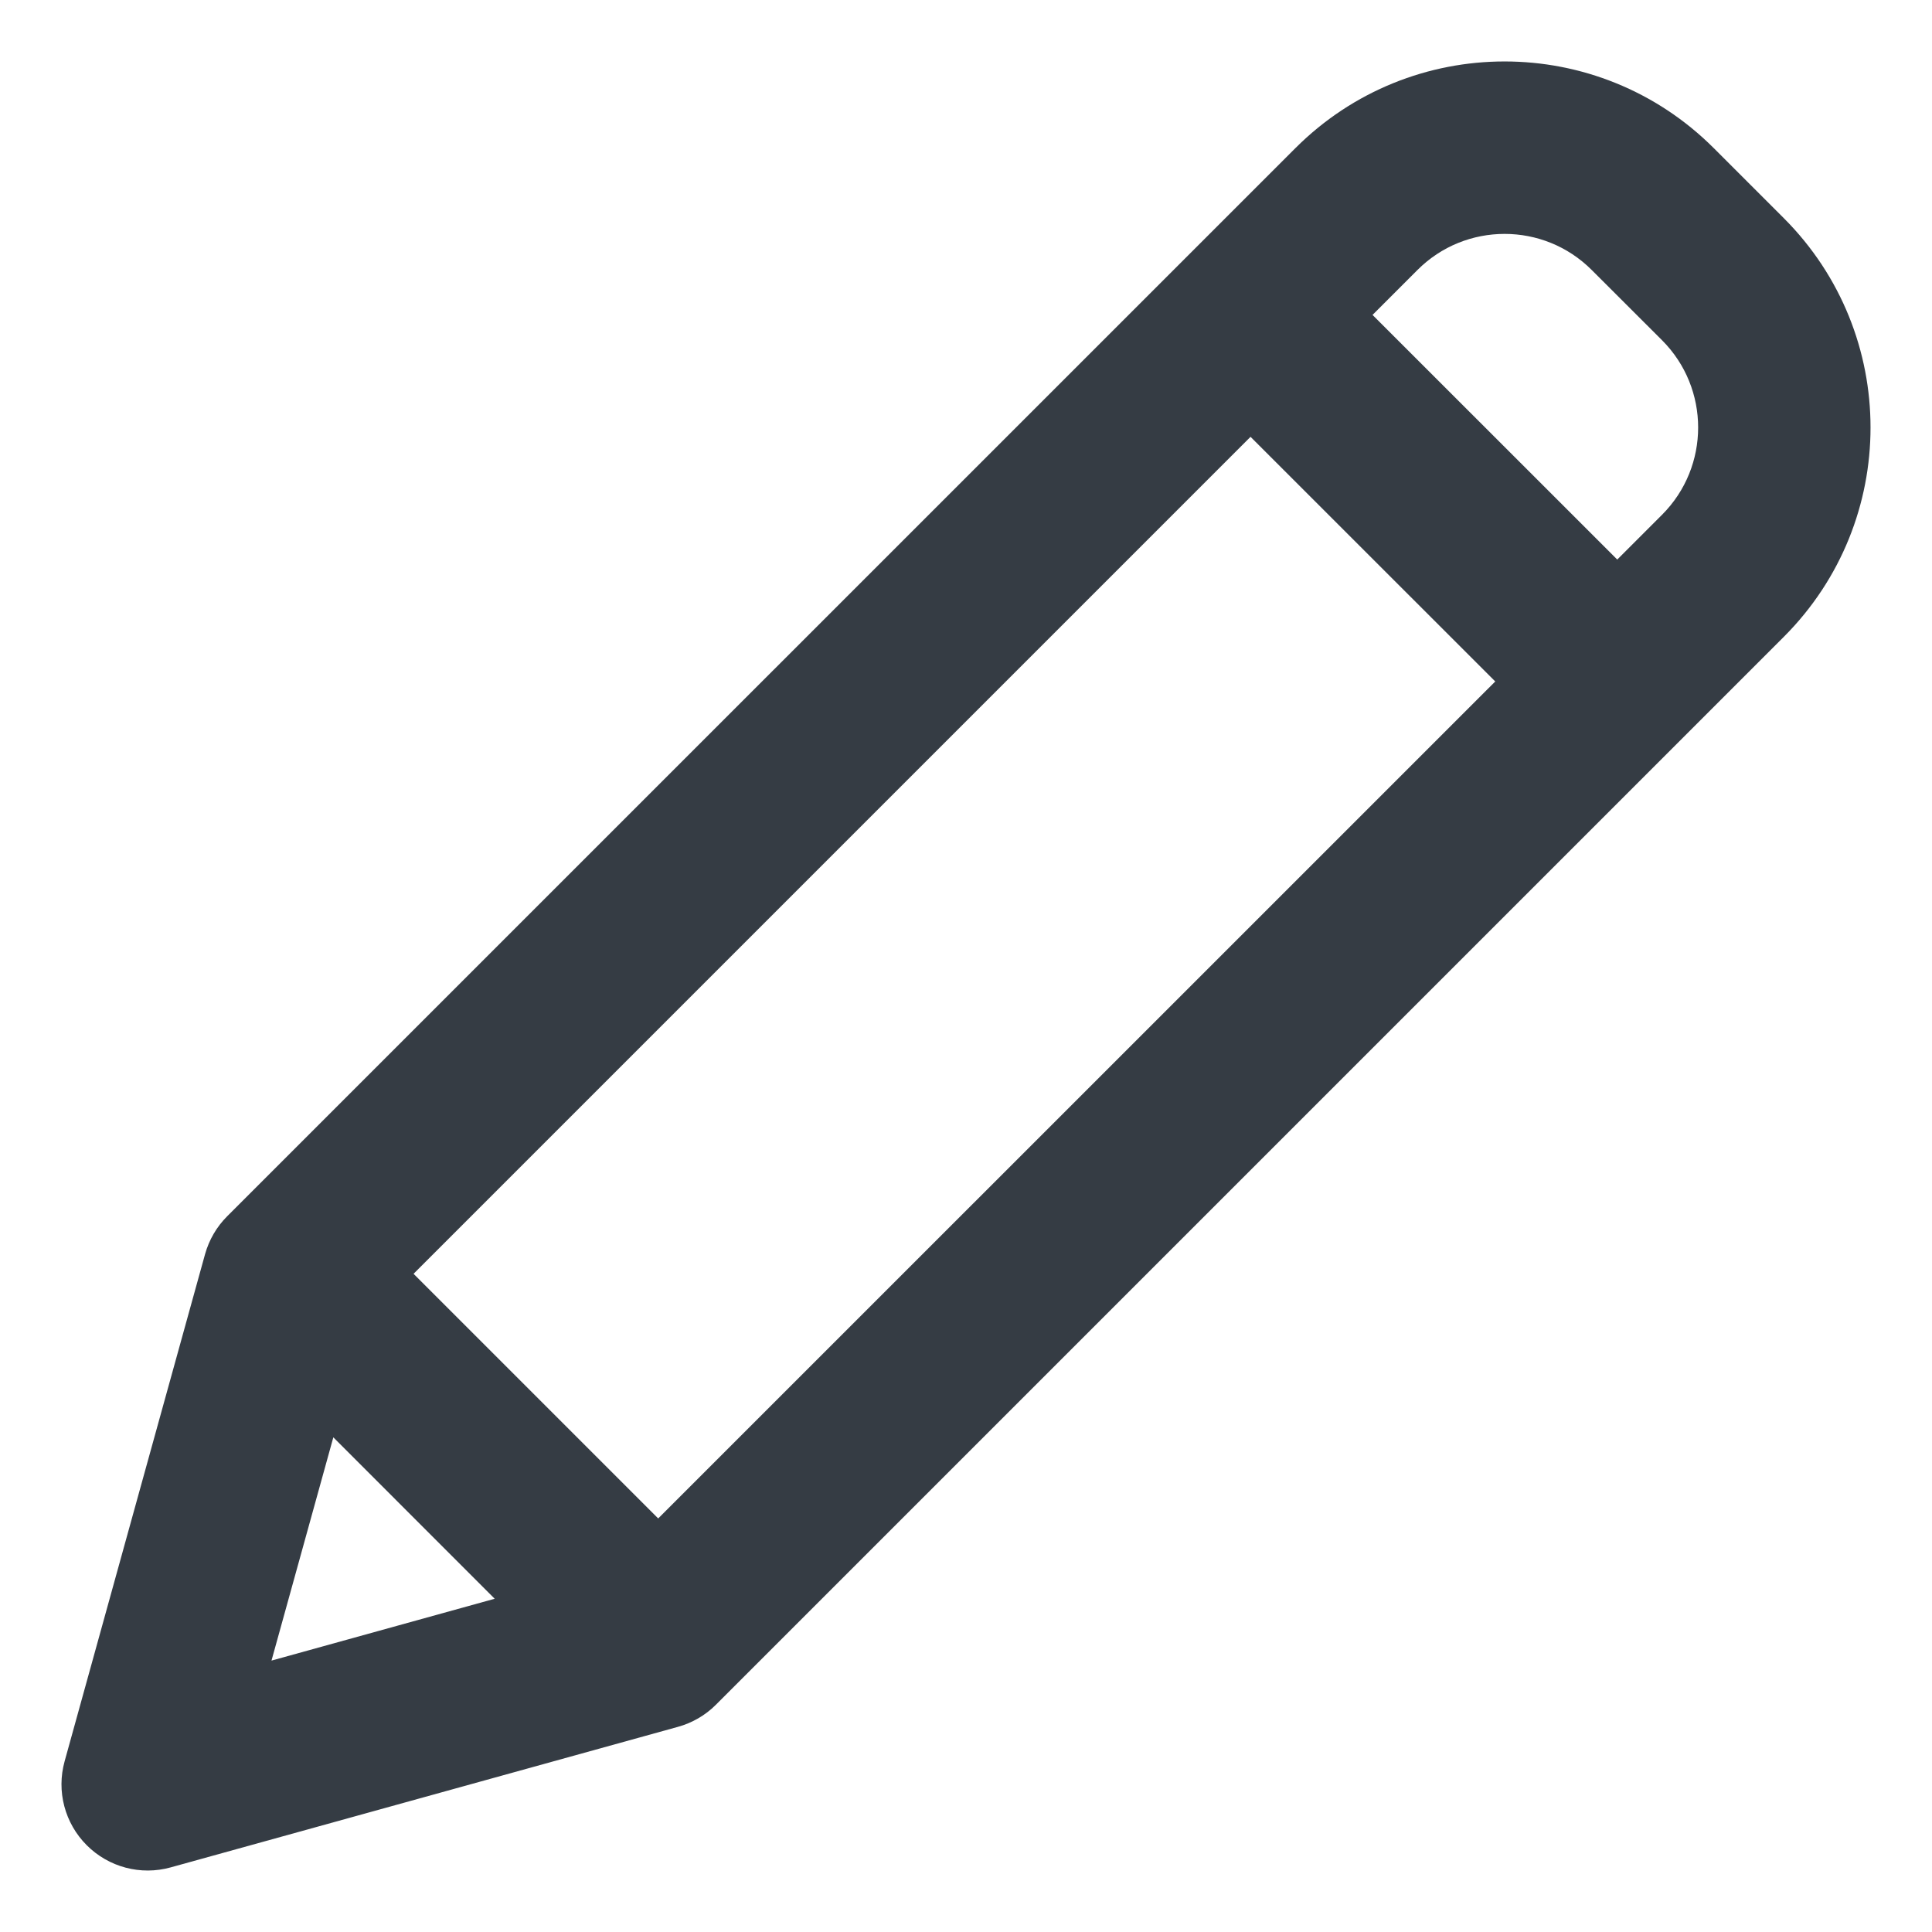
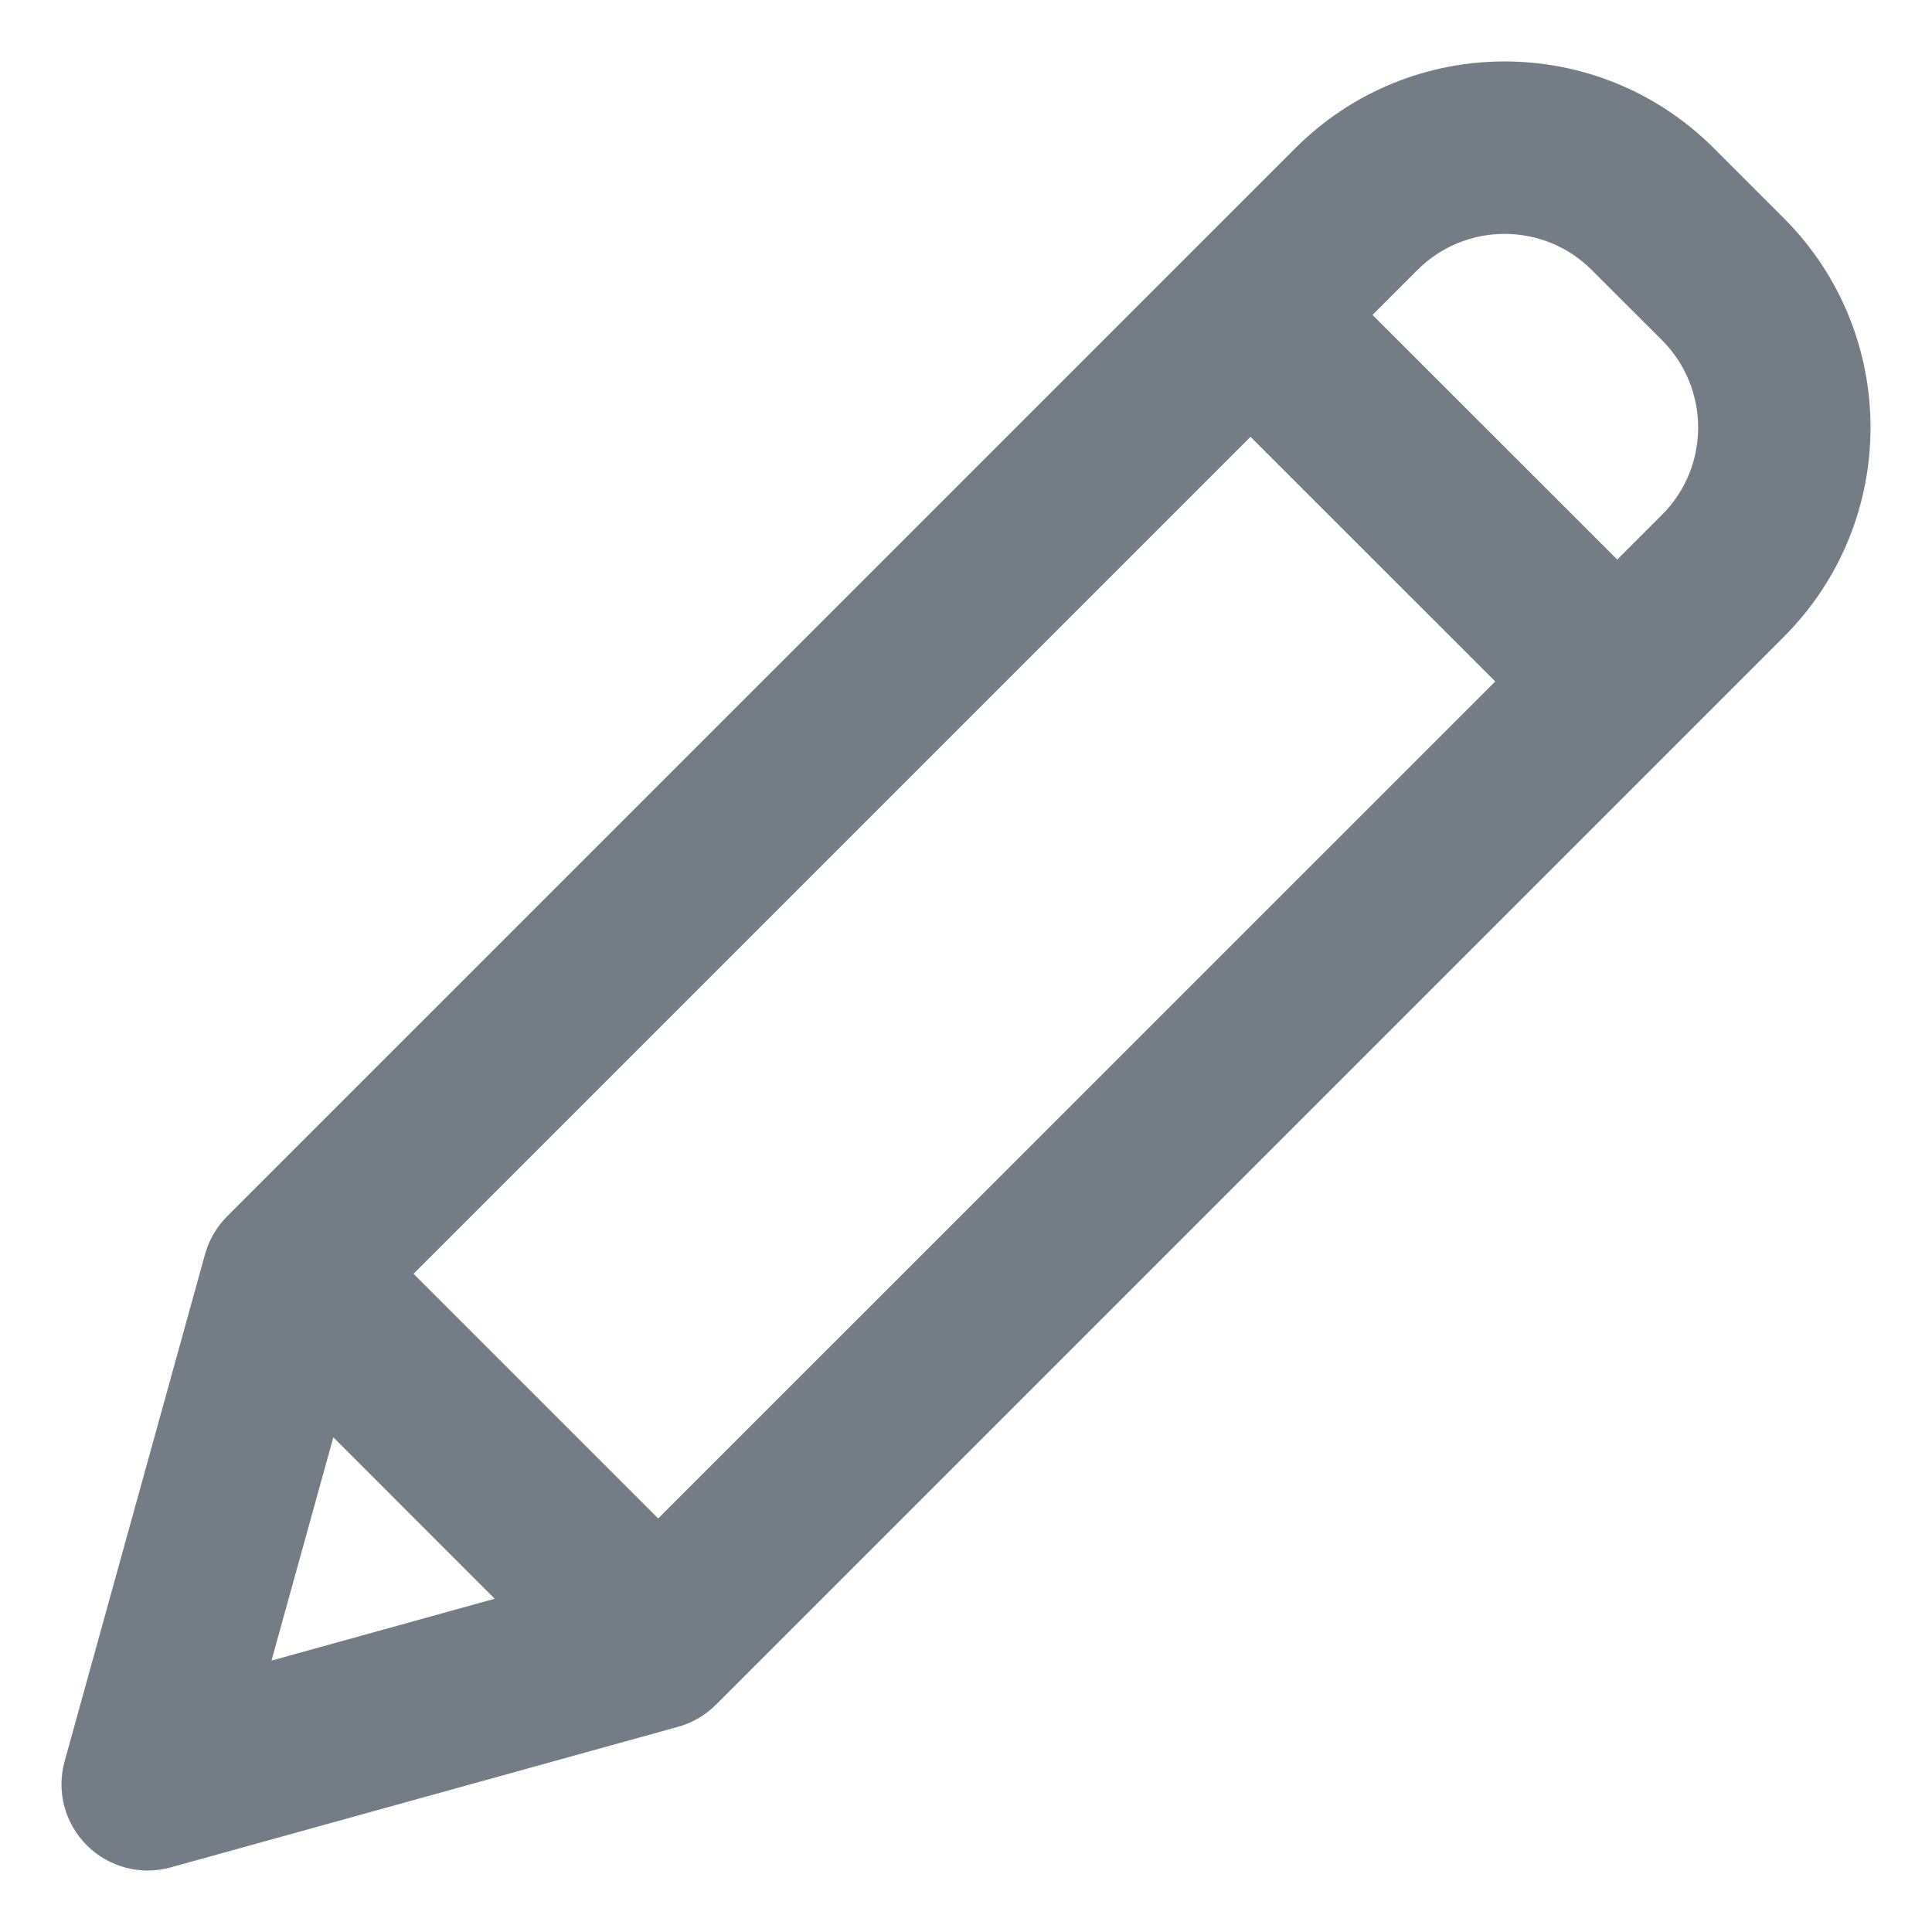
<svg xmlns="http://www.w3.org/2000/svg" width="18" height="18" viewBox="0 0 22 22" fill="none">
-   <path d="M19.303 1.899C18.104 0.7 16.162 0.7 14.963 1.899L2.799 14.062C2.716 14.145 2.656 14.248 2.624 14.362L1.025 20.136C0.959 20.373 1.026 20.626 1.2 20.8C1.374 20.974 1.627 21.041 1.864 20.975L7.639 19.375C7.752 19.344 7.856 19.284 7.939 19.201L20.103 7.037C21.299 5.838 21.299 3.898 20.103 2.699L19.303 1.899ZM4.285 14.505L14.24 4.55L17.451 7.76L7.495 17.715L4.285 14.505ZM3.644 15.791L6.209 18.357L2.661 19.34L3.644 15.791ZM19.139 6.073L18.416 6.796L15.205 3.586L15.928 2.863C16.593 2.197 17.673 2.197 18.338 2.863L19.139 3.663C19.803 4.329 19.803 5.407 19.139 6.073Z" fill="#353C44" stroke="#353C44" stroke-width="0.6" />
+   <path d="M19.303 1.899C18.104 0.7 16.162 0.7 14.963 1.899L2.799 14.062C2.716 14.145 2.656 14.248 2.624 14.362L1.025 20.136C0.959 20.373 1.026 20.626 1.2 20.8C1.374 20.974 1.627 21.041 1.864 20.975L7.639 19.375C7.752 19.344 7.856 19.284 7.939 19.201L20.103 7.037C21.299 5.838 21.299 3.898 20.103 2.699L19.303 1.899ZM4.285 14.505L14.24 4.55L17.451 7.76L7.495 17.715L4.285 14.505ZM3.644 15.791L6.209 18.357L2.661 19.34L3.644 15.791ZM19.139 6.073L18.416 6.796L15.205 3.586L15.928 2.863C16.593 2.197 17.673 2.197 18.338 2.863L19.139 3.663C19.803 4.329 19.803 5.407 19.139 6.073Z" fill="#747D86" stroke="#747D86" stroke-width="0.6" />
</svg>
